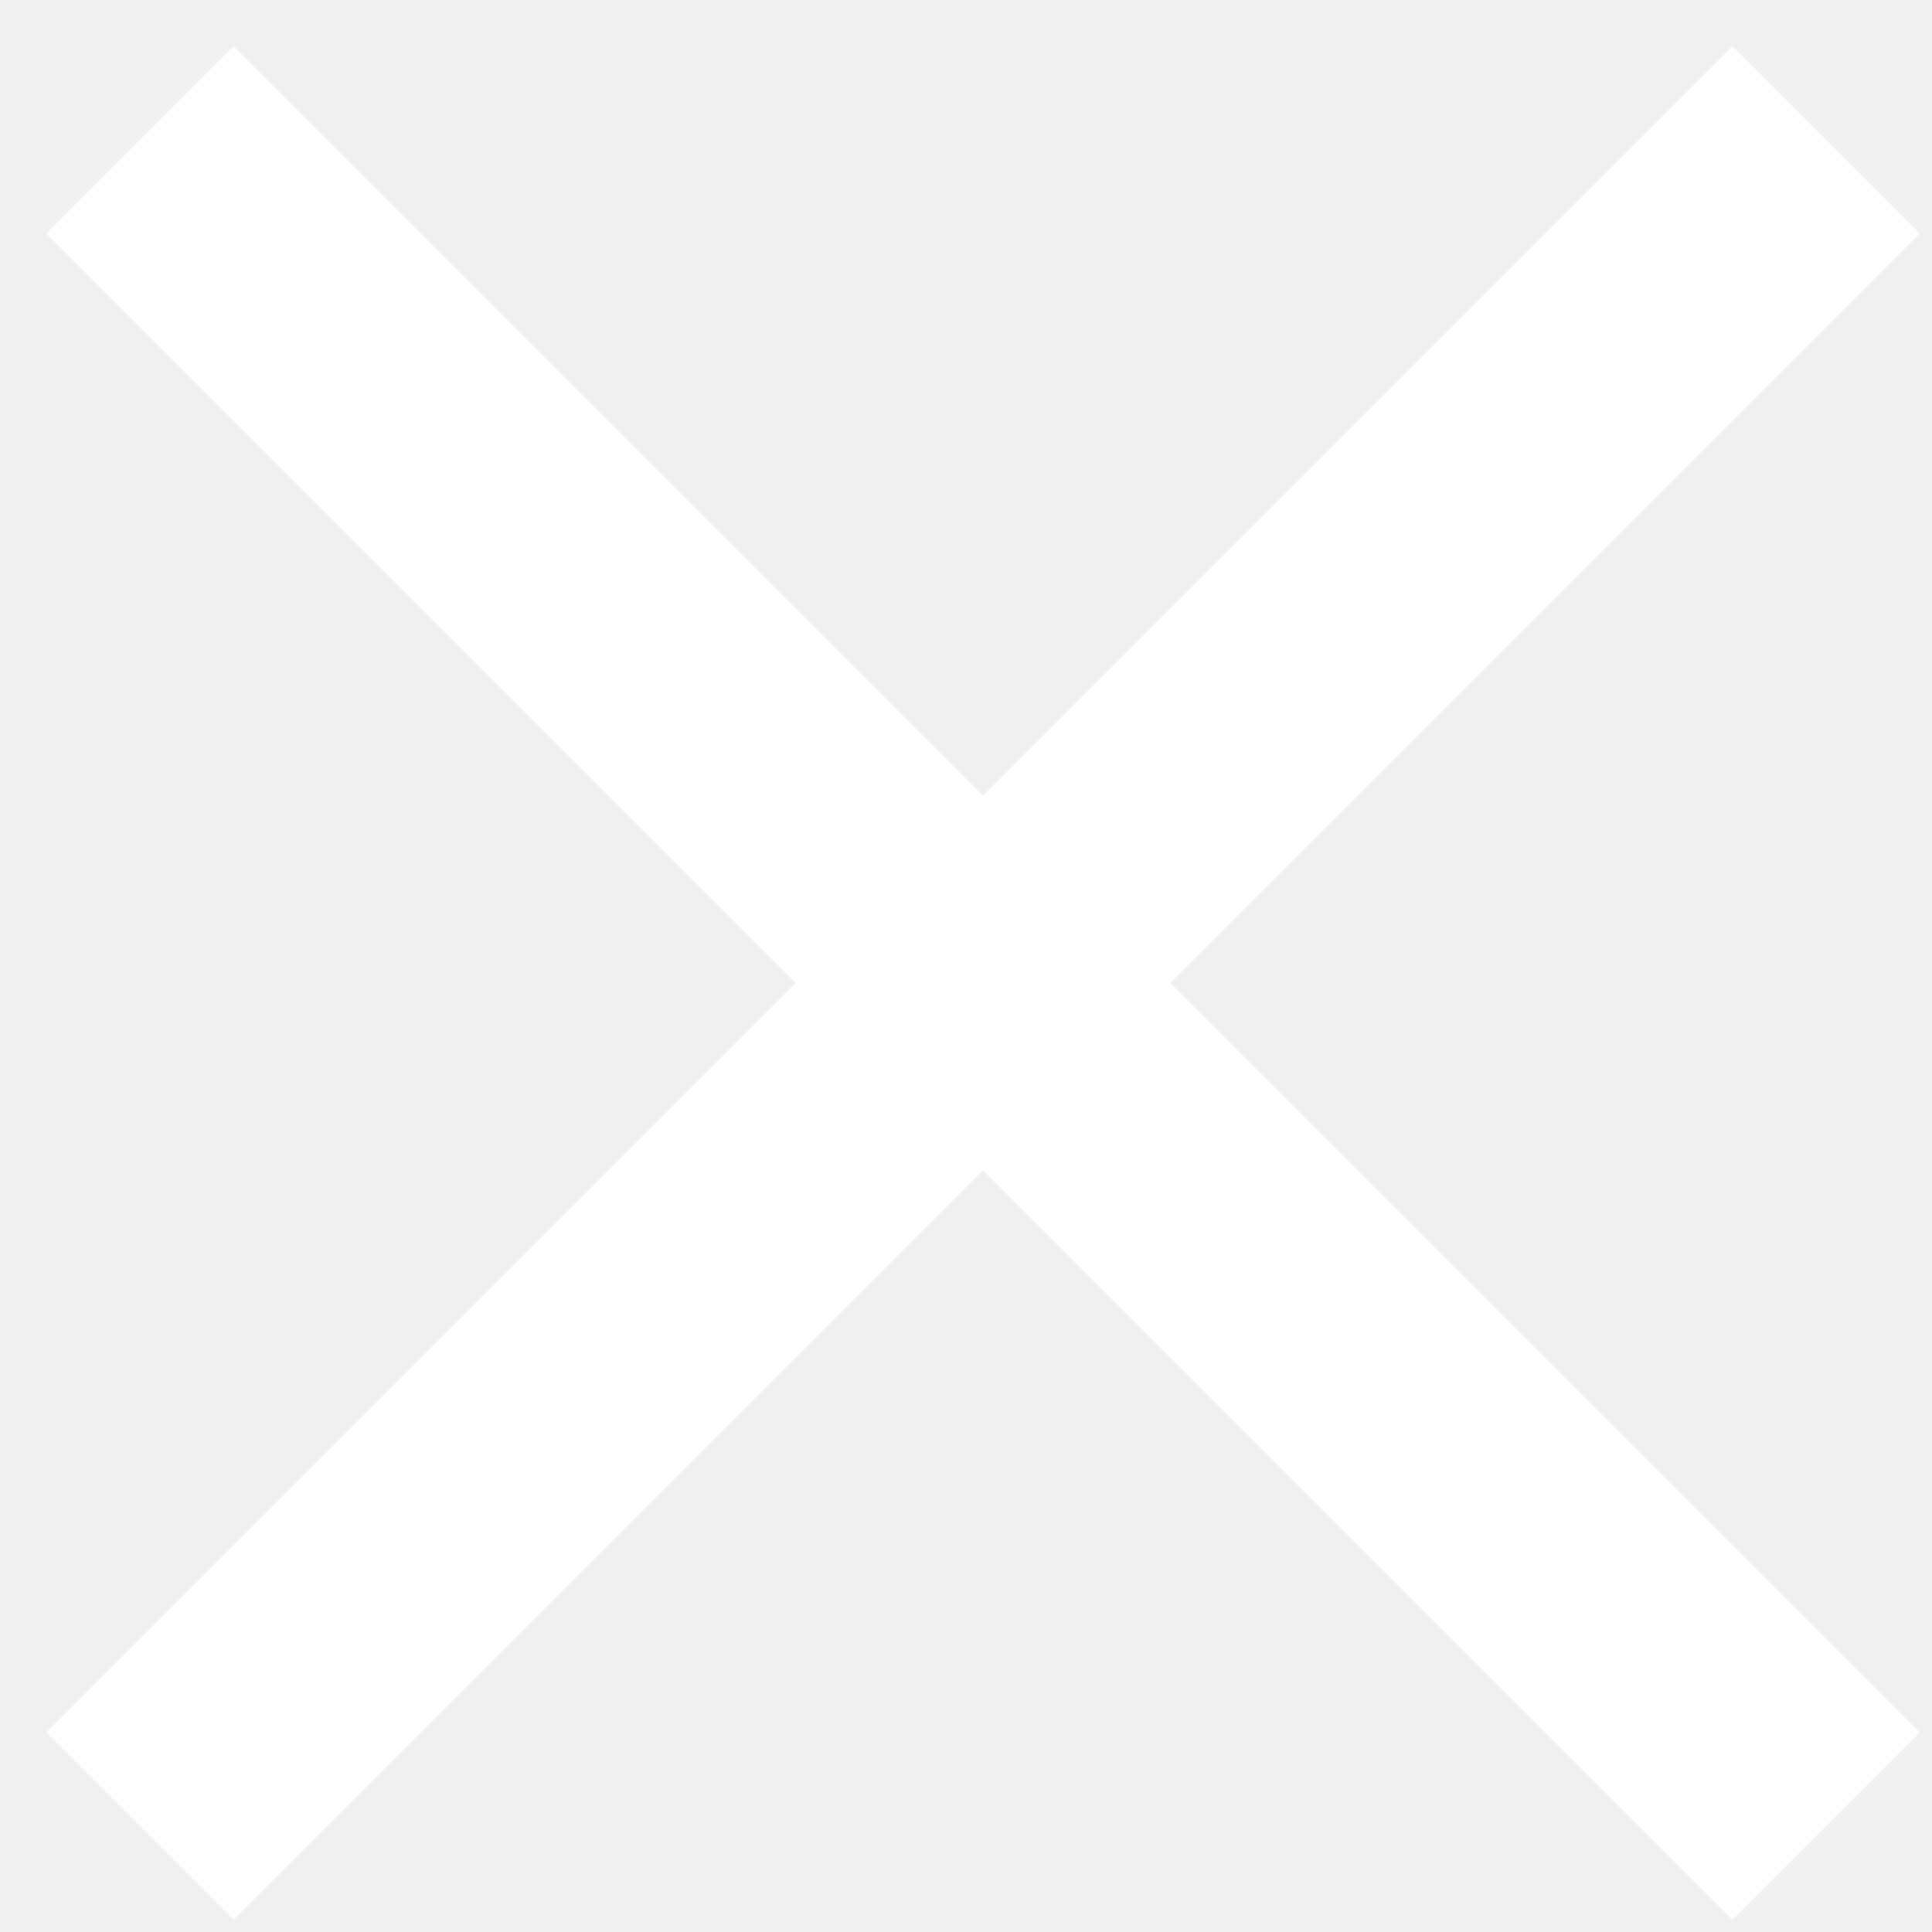
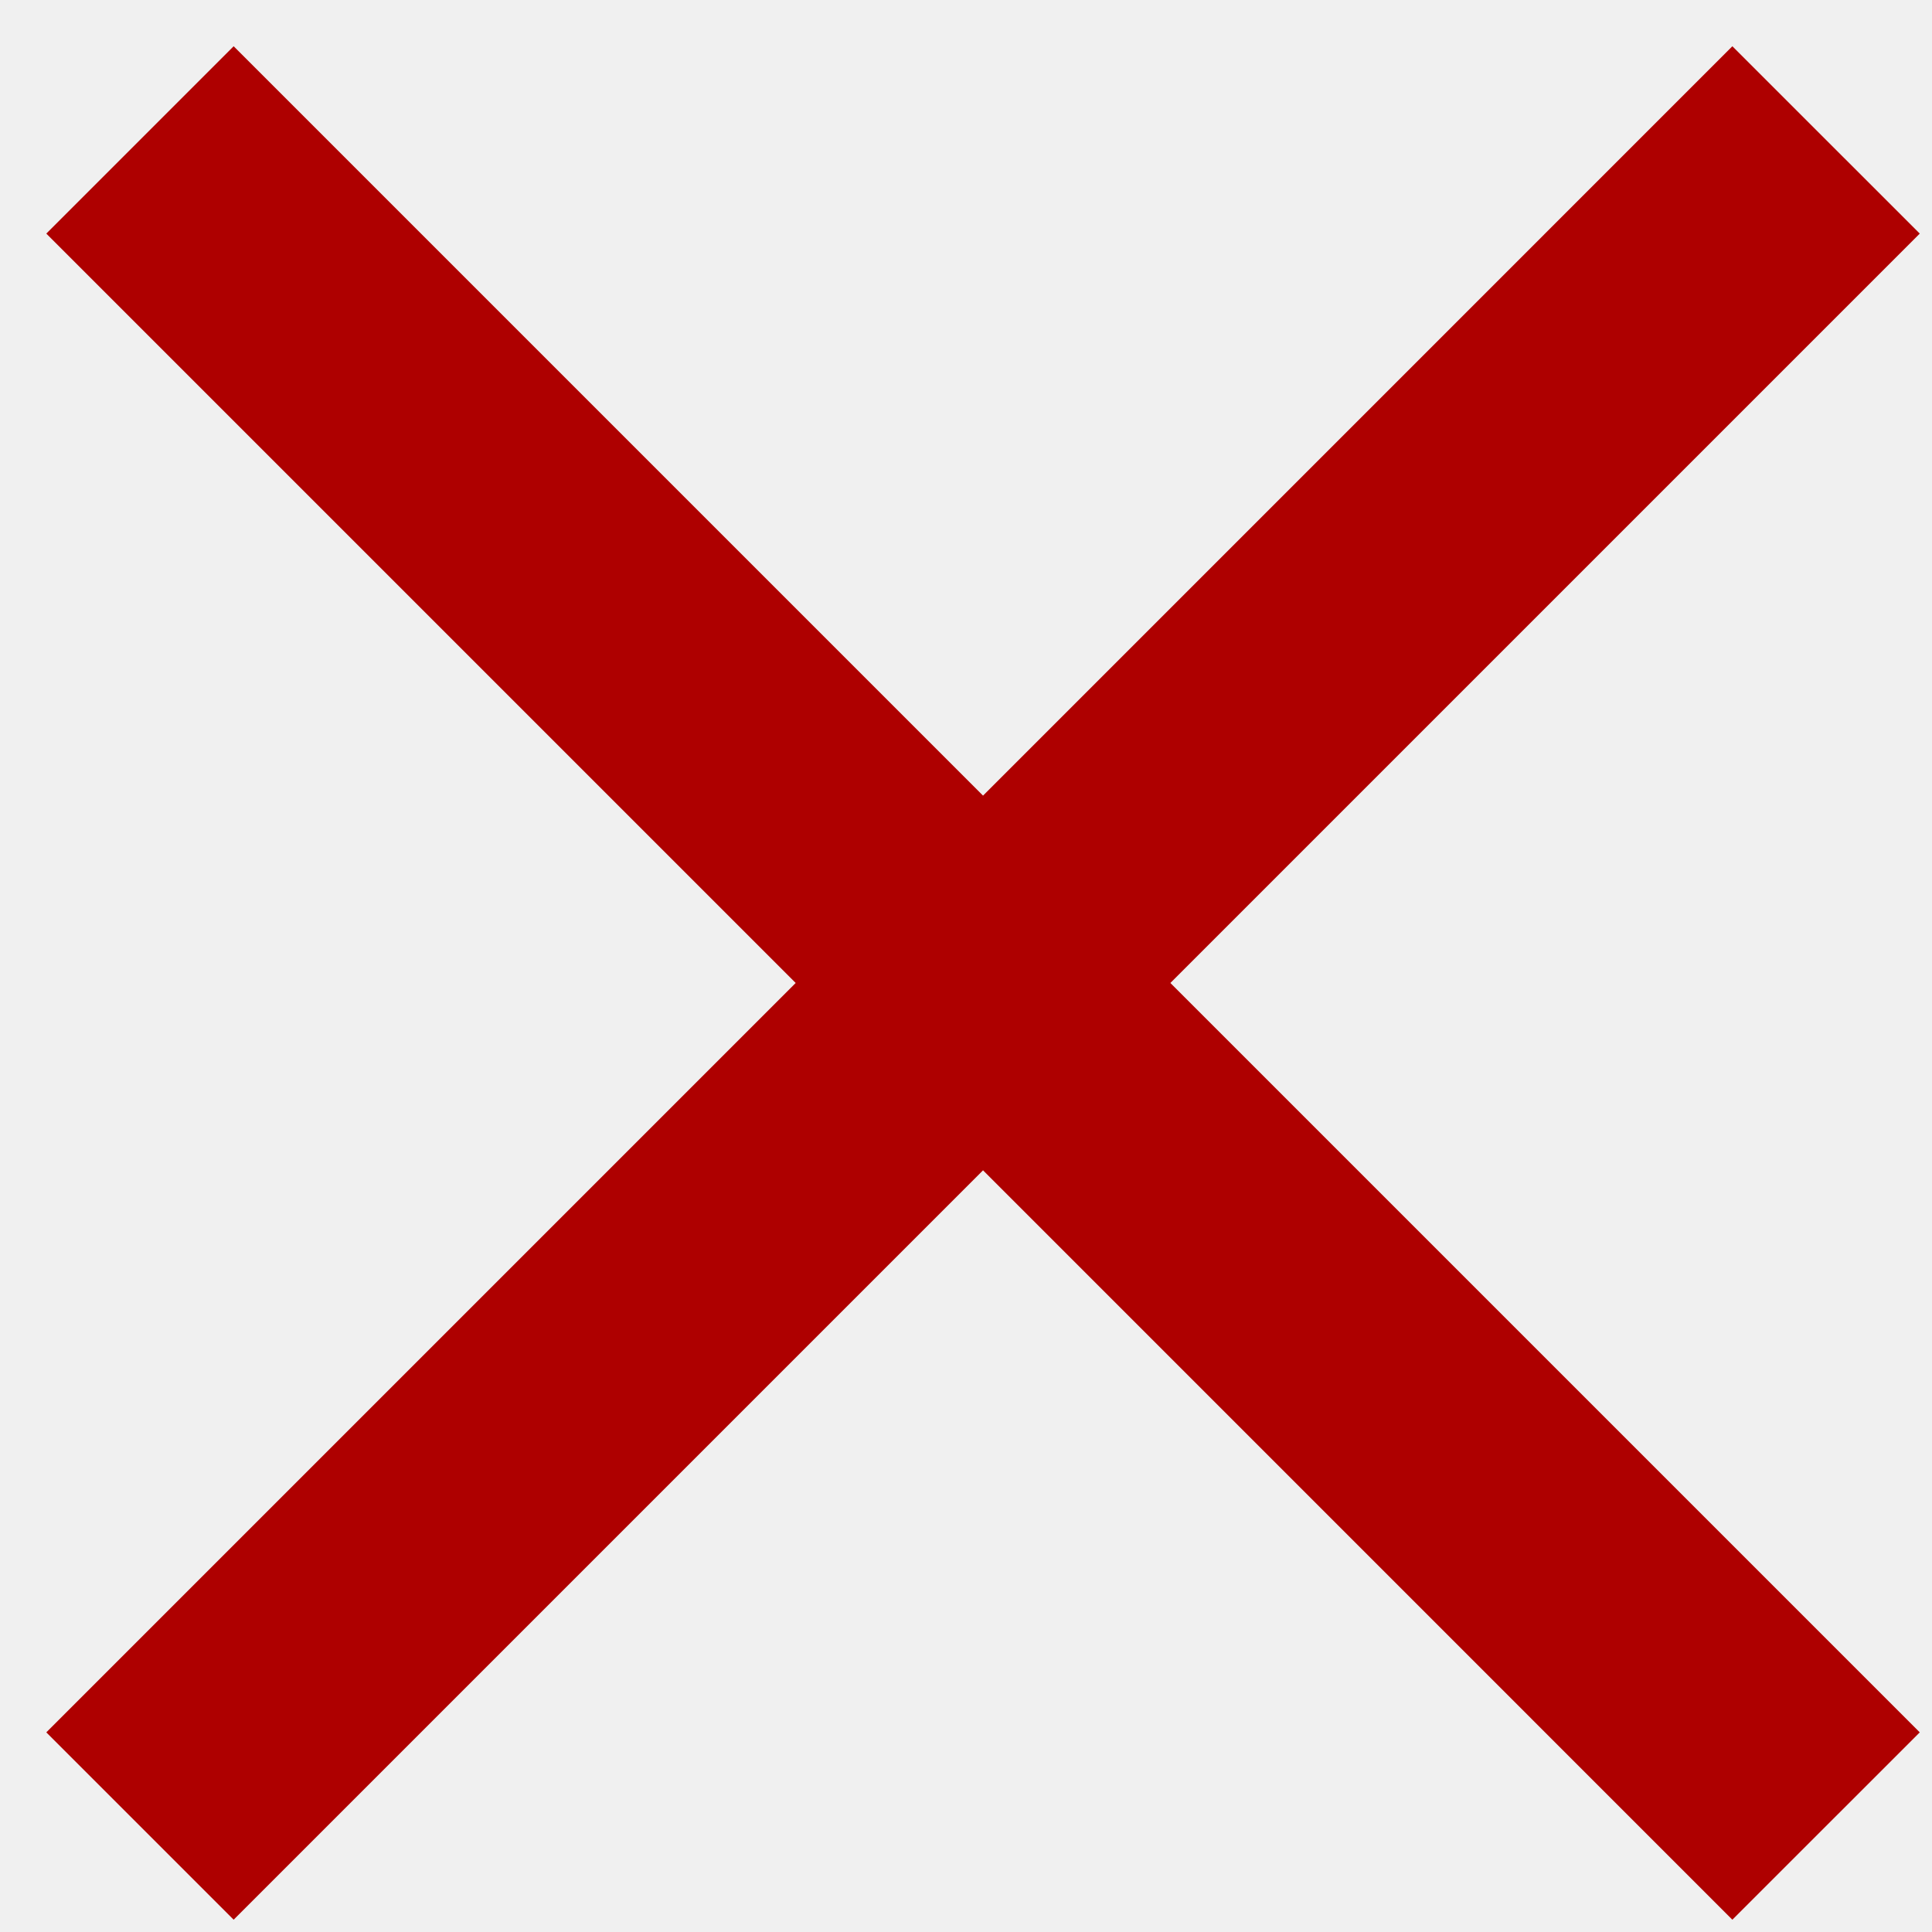
<svg xmlns="http://www.w3.org/2000/svg" width="33" height="33" viewBox="0 0 33 33" fill="none">
-   <path d="M32.791 29.59L19.991 16.79L32.791 3.99L29.59 0.79L16.791 13.59L3.991 0.79L0.791 3.99L13.591 16.79L0.791 29.59L3.991 32.79L16.791 19.99L29.59 32.79L32.791 29.59Z" fill="white" />
+   <path d="M32.791 29.59L19.991 16.79L32.791 3.99L29.59 0.79L16.791 13.59L3.991 0.79L0.791 3.99L13.591 16.79L0.791 29.59L3.991 32.79L16.791 19.99L29.59 32.79L32.791 29.59Z" fill="#AE0000" />
</svg>
